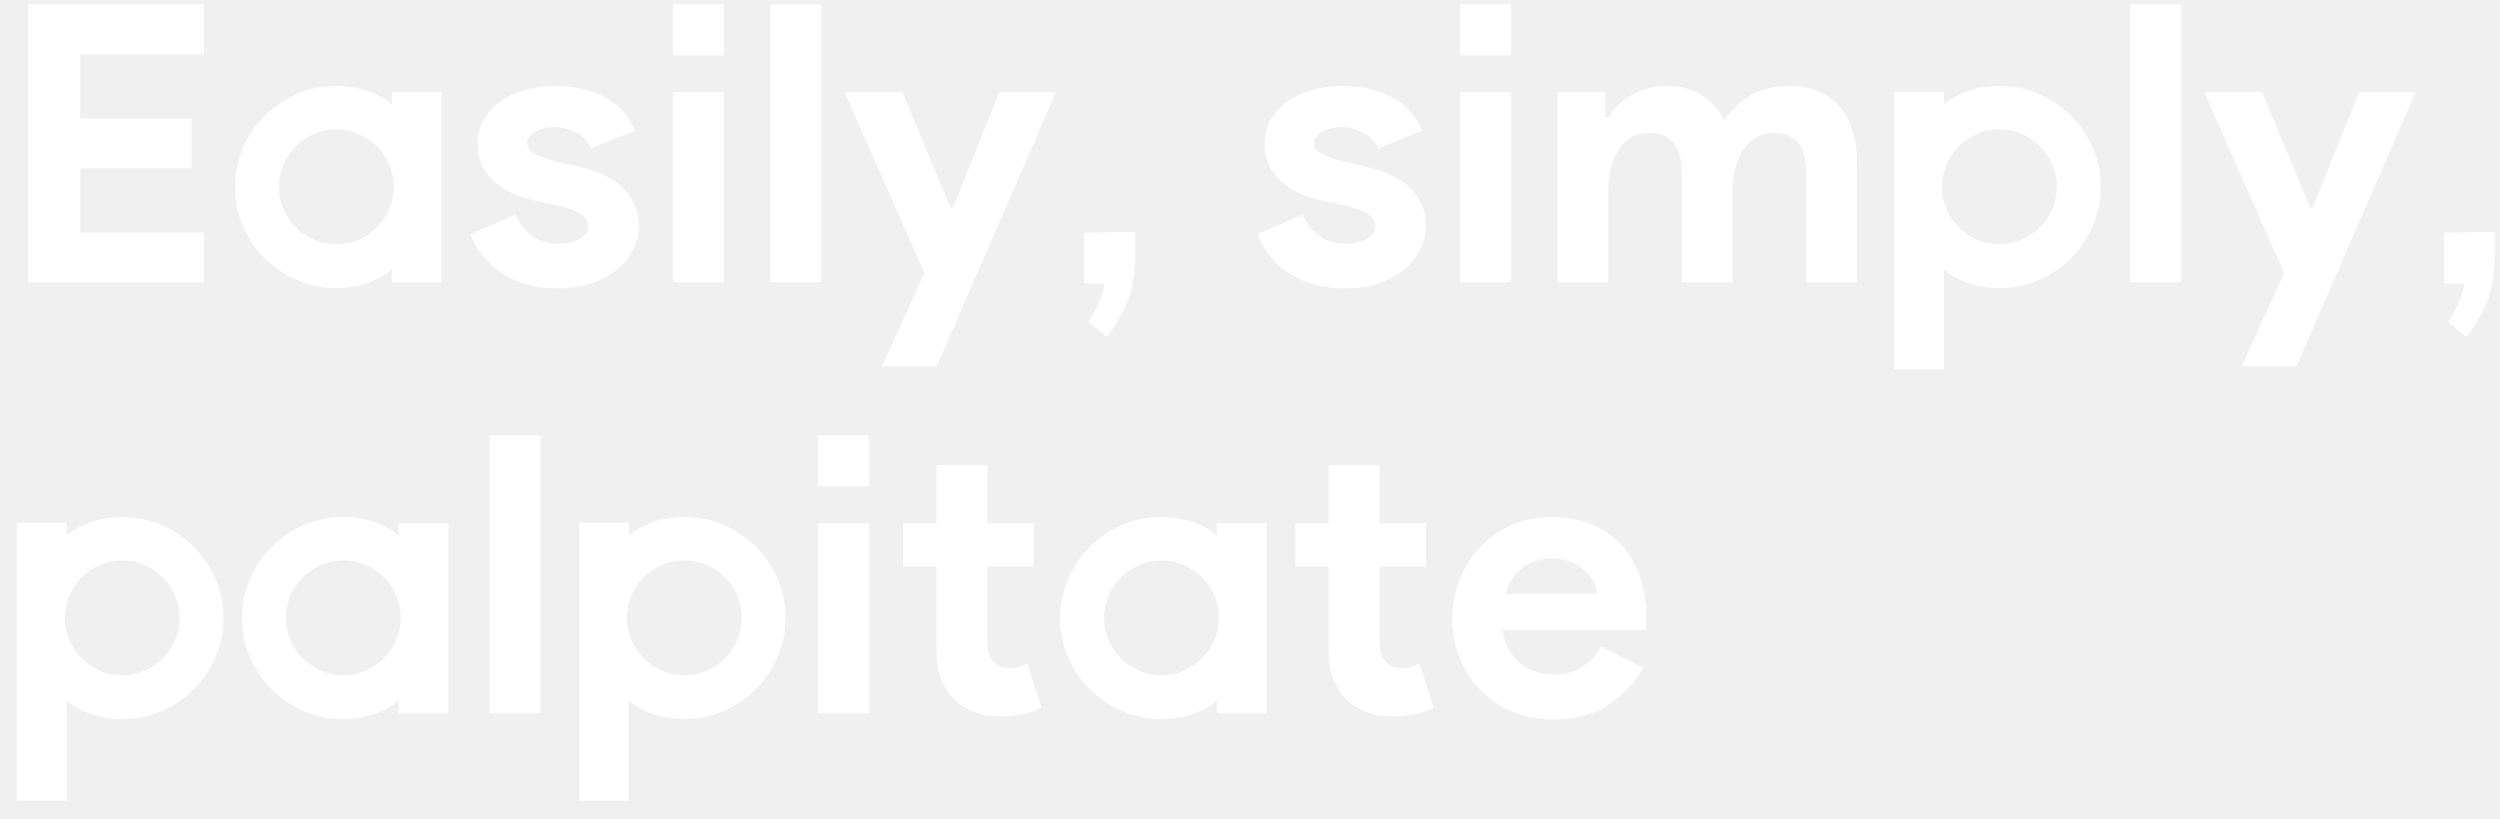
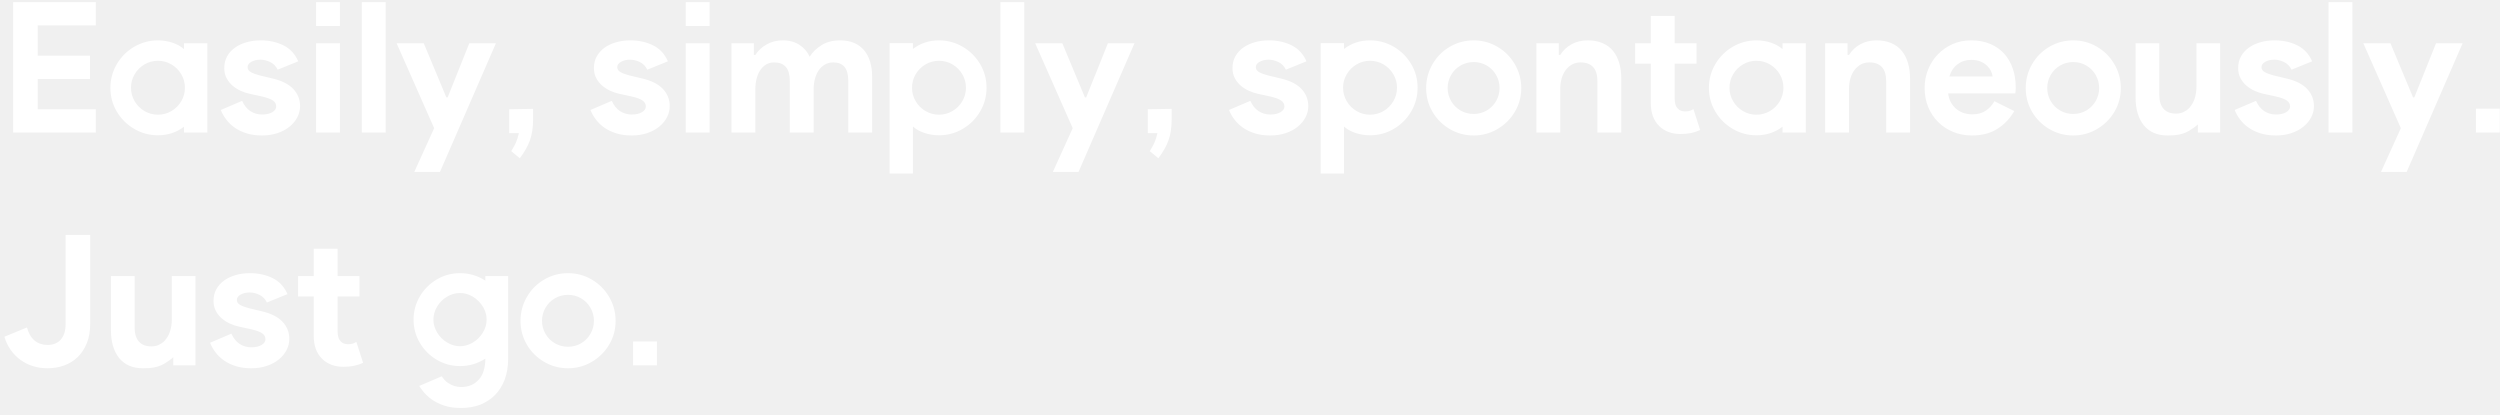
- <svg xmlns="http://www.w3.org/2000/svg" width="116px" height="38px" viewBox="0 0 116 38" version="1.1">
+ <svg xmlns="http://www.w3.org/2000/svg" width="247px" height="41px" viewBox="0 0 247 41" version="1.1">
  <g id="Page-1" stroke="none" stroke-width="1" fill="none" fill-rule="evenodd">
-     <g id="SquareLab_Draft-Copy-5" transform="translate(-1159, -1830)" fill="#FFFFFF" fill-rule="nonzero">
+     <g id="SquareLab_Draft-Copy-6" transform="translate(-1159, -1830)" fill="#FFFFFF" fill-rule="nonzero">
      <g id="Story_02" transform="translate(0, 1080)">
        <g id="Copy" transform="translate(560, 484.2403)">
-           <path d="M608.468,278.856 L608.468,276.552 L602.726,276.552 L602.726,273.564 L607.892,273.564 L607.892,271.26 L602.726,271.26 L602.726,268.272 L608.468,268.272 L608.468,265.968 L600.296,265.968 L600.296,278.856 L608.468,278.856 Z M614.606,279.126 C615.578,279.126 616.436,278.844 617.18,278.28 L617.18,278.28 L617.18,278.856 L619.484,278.856 L619.484,270.036 L617.18,270.036 L617.18,270.612 C616.868,270.336 616.484,270.123 616.028,269.973 C615.572,269.823 615.098,269.748 614.606,269.748 C613.766,269.748 612.986,269.958 612.266,270.378 C611.546,270.798 610.973,271.368 610.547,272.088 C610.121,272.808 609.908,273.594 609.908,274.446 C609.908,275.298 610.121,276.081 610.547,276.795 C610.973,277.509 611.546,278.076 612.266,278.496 C612.986,278.916 613.766,279.126 614.606,279.126 Z M614.606,277.092 C614.126,277.092 613.682,276.972 613.274,276.732 C612.866,276.492 612.542,276.168 612.302,275.76 C612.062,275.352 611.942,274.908 611.942,274.428 C611.942,273.948 612.062,273.504 612.302,273.096 C612.542,272.688 612.866,272.364 613.274,272.124 C613.682,271.884 614.126,271.764 614.606,271.764 C615.086,271.764 615.53,271.884 615.938,272.124 C616.346,272.364 616.67,272.688 616.91,273.096 C617.15,273.504 617.27,273.948 617.27,274.428 C617.27,274.908 617.15,275.352 616.91,275.76 C616.67,276.168 616.346,276.492 615.938,276.732 C615.53,276.972 615.086,277.092 614.606,277.092 Z M624.884,279.144 C625.448,279.144 625.961,279.066 626.423,278.91 C626.885,278.754 627.281,278.541 627.611,278.271 C627.941,278.001 628.196,277.692 628.376,277.344 C628.556,276.996 628.646,276.63 628.646,276.246 C628.646,275.598 628.427,275.037 627.989,274.563 C627.551,274.089 626.882,273.744 625.982,273.528 L625.982,273.528 L624.632,273.204 C624.272,273.108 623.987,273 623.777,272.88 C623.567,272.76 623.462,272.598 623.462,272.394 C623.462,272.178 623.588,272.001 623.84,271.863 C624.092,271.725 624.386,271.656 624.722,271.656 C625.046,271.656 625.37,271.734 625.694,271.89 C626.018,272.046 626.264,272.298 626.432,272.646 L626.432,272.646 L628.466,271.818 C628.154,271.098 627.668,270.573 627.008,270.243 C626.348,269.913 625.598,269.748 624.758,269.748 C624.254,269.748 623.783,269.811 623.345,269.937 C622.907,270.063 622.526,270.243 622.202,270.477 C621.878,270.711 621.623,270.996 621.437,271.332 C621.251,271.668 621.158,272.052 621.158,272.484 C621.158,272.868 621.236,273.204 621.392,273.492 C621.548,273.78 621.746,274.026 621.986,274.23 C622.226,274.434 622.493,274.602 622.787,274.734 C623.081,274.866 623.366,274.962 623.642,275.022 L623.642,275.022 L624.884,275.292 C625.4,275.412 625.763,275.547 625.973,275.697 C626.183,275.847 626.288,276.042 626.288,276.282 C626.288,276.498 626.162,276.684 625.91,276.84 C625.658,276.996 625.316,277.074 624.884,277.074 C624.464,277.074 624.083,276.963 623.741,276.741 C623.399,276.519 623.126,276.18 622.922,275.724 L622.922,275.724 L620.816,276.624 C620.936,276.936 621.11,277.245 621.338,277.551 C621.566,277.857 621.845,278.127 622.175,278.361 C622.505,278.595 622.895,278.784 623.345,278.928 C623.795,279.072 624.308,279.144 624.884,279.144 Z M632.588,268.326 L632.588,265.968 L630.23,265.968 L630.23,268.326 L632.588,268.326 Z M632.588,278.856 L632.588,270.036 L630.23,270.036 L630.23,278.856 L632.588,278.856 Z M637.106,278.856 L637.106,265.968 L634.748,265.968 L634.748,278.856 L637.106,278.856 Z M642.47,282.744 L647.996,270.036 L645.368,270.036 L643.226,275.382 L643.1,275.382 L640.868,270.036 L638.186,270.036 L641.894,278.424 L639.932,282.744 L642.47,282.744 Z M650.354,281.394 C650.822,280.782 651.158,280.188 651.362,279.612 C651.566,279.036 651.668,278.358 651.668,277.578 L651.668,276.516 L649.31,276.552 L649.31,278.91 L650.264,278.91 C650.18,279.294 650.084,279.603 649.976,279.837 C649.868,280.071 649.769,280.26 649.679,280.404 C649.589,280.548 649.532,280.644 649.508,280.692 L650.354,281.394 Z M661.406,279.144 C661.97,279.144 662.483,279.066 662.945,278.91 C663.407,278.754 663.803,278.541 664.133,278.271 C664.463,278.001 664.718,277.692 664.898,277.344 C665.078,276.996 665.168,276.63 665.168,276.246 C665.168,275.598 664.949,275.037 664.511,274.563 C664.073,274.089 663.404,273.744 662.504,273.528 L662.504,273.528 L661.154,273.204 C660.794,273.108 660.509,273 660.299,272.88 C660.089,272.76 659.984,272.598 659.984,272.394 C659.984,272.178 660.11,272.001 660.362,271.863 C660.614,271.725 660.908,271.656 661.244,271.656 C661.568,271.656 661.892,271.734 662.216,271.89 C662.54,272.046 662.786,272.298 662.954,272.646 L662.954,272.646 L664.988,271.818 C664.676,271.098 664.19,270.573 663.53,270.243 C662.87,269.913 662.12,269.748 661.28,269.748 C660.776,269.748 660.305,269.811 659.867,269.937 C659.429,270.063 659.048,270.243 658.724,270.477 C658.4,270.711 658.145,270.996 657.959,271.332 C657.773,271.668 657.68,272.052 657.68,272.484 C657.68,272.868 657.758,273.204 657.914,273.492 C658.07,273.78 658.268,274.026 658.508,274.23 C658.748,274.434 659.015,274.602 659.309,274.734 C659.603,274.866 659.888,274.962 660.164,275.022 L660.164,275.022 L661.406,275.292 C661.922,275.412 662.285,275.547 662.495,275.697 C662.705,275.847 662.81,276.042 662.81,276.282 C662.81,276.498 662.684,276.684 662.432,276.84 C662.18,276.996 661.838,277.074 661.406,277.074 C660.986,277.074 660.605,276.963 660.263,276.741 C659.921,276.519 659.648,276.18 659.444,275.724 L659.444,275.724 L657.338,276.624 C657.458,276.936 657.632,277.245 657.86,277.551 C658.088,277.857 658.367,278.127 658.697,278.361 C659.027,278.595 659.417,278.784 659.867,278.928 C660.317,279.072 660.83,279.144 661.406,279.144 Z M669.11,268.326 L669.11,265.968 L666.752,265.968 L666.752,268.326 L669.11,268.326 Z M669.11,278.856 L669.11,270.036 L666.752,270.036 L666.752,278.856 L669.11,278.856 Z M673.628,278.856 L673.628,274.572 C673.628,274.2 673.67,273.852 673.754,273.528 C673.838,273.204 673.958,272.925 674.114,272.691 C674.27,272.457 674.462,272.271 674.69,272.133 C674.918,271.995 675.182,271.926 675.482,271.926 C676.514,271.926 677.03,272.526 677.03,273.726 L677.03,273.726 L677.03,278.856 L679.388,278.856 L679.388,274.572 C679.388,274.2 679.433,273.852 679.523,273.528 C679.613,273.204 679.739,272.925 679.901,272.691 C680.063,272.457 680.264,272.271 680.504,272.133 C680.744,271.995 681.02,271.926 681.332,271.926 C682.316,271.926 682.808,272.526 682.808,273.726 L682.808,273.726 L682.808,278.856 L685.166,278.856 L685.166,273.294 C685.166,272.778 685.1,272.301 684.968,271.863 C684.836,271.425 684.641,271.05 684.383,270.738 C684.125,270.426 683.798,270.183 683.402,270.009 C683.006,269.835 682.538,269.748 681.998,269.748 C681.278,269.748 680.666,269.907 680.162,270.225 C679.658,270.543 679.268,270.924 678.992,271.368 C678.8,270.912 678.476,270.528 678.02,270.216 C677.564,269.904 677,269.748 676.328,269.748 C675.752,269.748 675.227,269.88 674.753,270.144 C674.279,270.408 673.904,270.756 673.628,271.188 L673.628,271.188 L673.484,271.188 L673.484,270.036 L671.27,270.036 L671.27,278.856 L673.628,278.856 Z M689.198,282.906 L689.198,278.262 C689.51,278.538 689.894,278.751 690.35,278.901 C690.806,279.051 691.28,279.126 691.772,279.126 C692.612,279.126 693.392,278.916 694.112,278.496 C694.832,278.076 695.405,277.506 695.831,276.786 C696.257,276.066 696.47,275.28 696.47,274.428 C696.47,273.576 696.257,272.793 695.831,272.079 C695.405,271.365 694.832,270.798 694.112,270.378 C693.392,269.958 692.612,269.748 691.772,269.748 C690.8,269.748 689.942,270.03 689.198,270.594 L689.198,270.594 L689.198,270.018 L686.894,270.018 L686.894,282.906 L689.198,282.906 Z M691.772,277.092 C691.292,277.092 690.848,276.972 690.44,276.732 C690.032,276.492 689.708,276.168 689.468,275.76 C689.228,275.352 689.108,274.908 689.108,274.428 C689.108,273.948 689.228,273.504 689.468,273.096 C689.708,272.688 690.032,272.364 690.44,272.124 C690.848,271.884 691.292,271.764 691.772,271.764 C692.252,271.764 692.696,271.884 693.104,272.124 C693.512,272.364 693.836,272.688 694.076,273.096 C694.316,273.504 694.436,273.948 694.436,274.428 C694.436,274.908 694.316,275.352 694.076,275.76 C693.836,276.168 693.512,276.492 693.104,276.732 C692.696,276.972 692.252,277.092 691.772,277.092 Z M700.196,278.856 L700.196,265.968 L697.838,265.968 L697.838,278.856 L700.196,278.856 Z M705.56,282.744 L711.086,270.036 L708.458,270.036 L706.316,275.382 L706.19,275.382 L703.958,270.036 L701.276,270.036 L704.984,278.424 L703.022,282.744 L705.56,282.744 Z M713.444,281.394 C713.912,280.782 714.248,280.188 714.452,279.612 C714.656,279.036 714.758,278.358 714.758,277.578 L714.758,276.516 L712.4,276.552 L712.4,278.91 L713.354,278.91 C713.27,279.294 713.174,279.603 713.066,279.837 C712.958,280.071 712.859,280.26 712.769,280.404 C712.679,280.548 712.622,280.644 712.598,280.692 L713.444,281.394 Z M602.096,302.906 L602.096,298.262 C602.408,298.538 602.792,298.751 603.248,298.901 C603.704,299.051 604.178,299.126 604.67,299.126 C605.51,299.126 606.29,298.916 607.01,298.496 C607.73,298.076 608.303,297.506 608.729,296.786 C609.155,296.066 609.368,295.28 609.368,294.428 C609.368,293.576 609.155,292.793 608.729,292.079 C608.303,291.365 607.73,290.798 607.01,290.378 C606.29,289.958 605.51,289.748 604.67,289.748 C603.698,289.748 602.84,290.03 602.096,290.594 L602.096,290.594 L602.096,290.018 L599.792,290.018 L599.792,302.906 L602.096,302.906 Z M604.67,297.092 C604.19,297.092 603.746,296.972 603.338,296.732 C602.93,296.492 602.606,296.168 602.366,295.76 C602.126,295.352 602.006,294.908 602.006,294.428 C602.006,293.948 602.126,293.504 602.366,293.096 C602.606,292.688 602.93,292.364 603.338,292.124 C603.746,291.884 604.19,291.764 604.67,291.764 C605.15,291.764 605.594,291.884 606.002,292.124 C606.41,292.364 606.734,292.688 606.974,293.096 C607.214,293.504 607.334,293.948 607.334,294.428 C607.334,294.908 607.214,295.352 606.974,295.76 C606.734,296.168 606.41,296.492 606.002,296.732 C605.594,296.972 605.15,297.092 604.67,297.092 Z M614.93,299.126 C615.902,299.126 616.76,298.844 617.504,298.28 L617.504,298.28 L617.504,298.856 L619.808,298.856 L619.808,290.036 L617.504,290.036 L617.504,290.612 C617.192,290.336 616.808,290.123 616.352,289.973 C615.896,289.823 615.422,289.748 614.93,289.748 C614.09,289.748 613.31,289.958 612.59,290.378 C611.87,290.798 611.297,291.368 610.871,292.088 C610.445,292.808 610.232,293.594 610.232,294.446 C610.232,295.298 610.445,296.081 610.871,296.795 C611.297,297.509 611.87,298.076 612.59,298.496 C613.31,298.916 614.09,299.126 614.93,299.126 Z M614.93,297.092 C614.45,297.092 614.006,296.972 613.598,296.732 C613.19,296.492 612.866,296.168 612.626,295.76 C612.386,295.352 612.266,294.908 612.266,294.428 C612.266,293.948 612.386,293.504 612.626,293.096 C612.866,292.688 613.19,292.364 613.598,292.124 C614.006,291.884 614.45,291.764 614.93,291.764 C615.41,291.764 615.854,291.884 616.262,292.124 C616.67,292.364 616.994,292.688 617.234,293.096 C617.474,293.504 617.594,293.948 617.594,294.428 C617.594,294.908 617.474,295.352 617.234,295.76 C616.994,296.168 616.67,296.492 616.262,296.732 C615.854,296.972 615.41,297.092 614.93,297.092 Z M624.074,298.856 L624.074,285.968 L621.716,285.968 L621.716,298.856 L624.074,298.856 Z M628.178,302.906 L628.178,298.262 C628.49,298.538 628.874,298.751 629.33,298.901 C629.786,299.051 630.26,299.126 630.752,299.126 C631.592,299.126 632.372,298.916 633.092,298.496 C633.812,298.076 634.385,297.506 634.811,296.786 C635.237,296.066 635.45,295.28 635.45,294.428 C635.45,293.576 635.237,292.793 634.811,292.079 C634.385,291.365 633.812,290.798 633.092,290.378 C632.372,289.958 631.592,289.748 630.752,289.748 C629.78,289.748 628.922,290.03 628.178,290.594 L628.178,290.594 L628.178,290.018 L625.874,290.018 L625.874,302.906 L628.178,302.906 Z M630.752,297.092 C630.272,297.092 629.828,296.972 629.42,296.732 C629.012,296.492 628.688,296.168 628.448,295.76 C628.208,295.352 628.088,294.908 628.088,294.428 C628.088,293.948 628.208,293.504 628.448,293.096 C628.688,292.688 629.012,292.364 629.42,292.124 C629.828,291.884 630.272,291.764 630.752,291.764 C631.232,291.764 631.676,291.884 632.084,292.124 C632.492,292.364 632.816,292.688 633.056,293.096 C633.296,293.504 633.416,293.948 633.416,294.428 C633.416,294.908 633.296,295.352 633.056,295.76 C632.816,296.168 632.492,296.492 632.084,296.732 C631.676,296.972 631.232,297.092 630.752,297.092 Z M639.32,288.326 L639.32,285.968 L636.962,285.968 L636.962,288.326 L639.32,288.326 Z M639.32,298.856 L639.32,290.036 L636.962,290.036 L636.962,298.856 L639.32,298.856 Z M645.386,299 C645.77,299 646.121,298.967 646.439,298.901 C646.757,298.835 647.054,298.736 647.33,298.604 L647.33,298.604 L646.664,296.534 C646.556,296.606 646.442,296.663 646.322,296.705 C646.202,296.747 646.04,296.768 645.836,296.768 C645.524,296.768 645.284,296.672 645.116,296.48 C644.996,296.36 644.915,296.213 644.873,296.039 C644.831,295.865 644.81,295.676 644.81,295.472 L644.81,295.472 L644.81,292.052 L646.97,292.052 L646.97,290.036 L644.81,290.036 L644.81,287.336 L642.452,287.336 L642.452,290.036 L640.904,290.036 L640.904,292.052 L642.452,292.052 L642.452,295.922 C642.452,296.918 642.734,297.686 643.298,298.226 C643.538,298.466 643.835,298.655 644.189,298.793 C644.543,298.931 644.942,299 645.386,299 Z M652.892,299.126 C653.864,299.126 654.722,298.844 655.466,298.28 L655.466,298.28 L655.466,298.856 L657.77,298.856 L657.77,290.036 L655.466,290.036 L655.466,290.612 C655.154,290.336 654.77,290.123 654.314,289.973 C653.858,289.823 653.384,289.748 652.892,289.748 C652.052,289.748 651.272,289.958 650.552,290.378 C649.832,290.798 649.259,291.368 648.833,292.088 C648.407,292.808 648.194,293.594 648.194,294.446 C648.194,295.298 648.407,296.081 648.833,296.795 C649.259,297.509 649.832,298.076 650.552,298.496 C651.272,298.916 652.052,299.126 652.892,299.126 Z M652.892,297.092 C652.412,297.092 651.968,296.972 651.56,296.732 C651.152,296.492 650.828,296.168 650.588,295.76 C650.348,295.352 650.228,294.908 650.228,294.428 C650.228,293.948 650.348,293.504 650.588,293.096 C650.828,292.688 651.152,292.364 651.56,292.124 C651.968,291.884 652.412,291.764 652.892,291.764 C653.372,291.764 653.816,291.884 654.224,292.124 C654.632,292.364 654.956,292.688 655.196,293.096 C655.436,293.504 655.556,293.948 655.556,294.428 C655.556,294.908 655.436,295.352 655.196,295.76 C654.956,296.168 654.632,296.492 654.224,296.732 C653.816,296.972 653.372,297.092 652.892,297.092 Z M663.584,299 C663.968,299 664.319,298.967 664.637,298.901 C664.955,298.835 665.252,298.736 665.528,298.604 L665.528,298.604 L664.862,296.534 C664.754,296.606 664.64,296.663 664.52,296.705 C664.4,296.747 664.238,296.768 664.034,296.768 C663.722,296.768 663.482,296.672 663.314,296.48 C663.194,296.36 663.113,296.213 663.071,296.039 C663.029,295.865 663.008,295.676 663.008,295.472 L663.008,295.472 L663.008,292.052 L665.168,292.052 L665.168,290.036 L663.008,290.036 L663.008,287.336 L660.65,287.336 L660.65,290.036 L659.102,290.036 L659.102,292.052 L660.65,292.052 L660.65,295.922 C660.65,296.918 660.932,297.686 661.496,298.226 C661.736,298.466 662.033,298.655 662.387,298.793 C662.741,298.931 663.14,299 663.584,299 Z M671.072,299.144 C672.068,299.144 672.911,298.922 673.601,298.478 C674.291,298.034 674.84,297.452 675.248,296.732 L675.248,296.732 L673.286,295.76 C673.082,296.132 672.803,296.441 672.449,296.687 C672.095,296.933 671.648,297.056 671.108,297.056 C670.832,297.056 670.562,297.017 670.298,296.939 C670.034,296.861 669.791,296.735 669.569,296.561 C669.347,296.387 669.161,296.171 669.011,295.913 C668.861,295.655 668.762,295.346 668.714,294.986 L668.714,294.986 L675.356,294.986 C675.356,294.914 675.362,294.848 675.374,294.788 C675.374,294.728 675.38,294.662 675.392,294.59 L675.392,294.59 L675.392,294.374 C675.392,293.714 675.296,293.102 675.104,292.538 C674.912,291.974 674.63,291.485 674.258,291.071 C673.886,290.657 673.424,290.333 672.872,290.099 C672.32,289.865 671.69,289.748 670.982,289.748 C670.31,289.748 669.695,289.874 669.137,290.126 C668.579,290.378 668.096,290.717 667.688,291.143 C667.28,291.569 666.962,292.067 666.734,292.637 C666.506,293.207 666.392,293.81 666.392,294.446 C666.392,295.13 666.509,295.757 666.743,296.327 C666.977,296.897 667.304,297.392 667.724,297.812 C668.144,298.232 668.639,298.559 669.209,298.793 C669.779,299.027 670.4,299.144 671.072,299.144 Z M673.106,293.312 L668.84,293.312 C668.996,292.796 669.266,292.394 669.65,292.106 C670.034,291.818 670.478,291.674 670.982,291.674 C671.342,291.674 671.651,291.728 671.909,291.836 C672.167,291.944 672.383,292.082 672.557,292.25 C672.731,292.418 672.863,292.598 672.953,292.79 C673.043,292.982 673.094,293.156 673.106,293.312 L673.106,293.312 Z" id="Easily,simply,palpitate" />
+           <path d="M608.468,278.856 L608.468,276.552 L602.726,276.552 L602.726,273.564 L607.892,273.564 L607.892,271.26 L602.726,271.26 L602.726,268.272 L608.468,268.272 L608.468,265.968 L600.296,265.968 L600.296,278.856 L608.468,278.856 Z M614.606,279.126 C615.578,279.126 616.436,278.844 617.18,278.28 L617.18,278.28 L617.18,278.856 L619.484,278.856 L619.484,270.036 L617.18,270.036 L617.18,270.612 C616.868,270.336 616.484,270.123 616.028,269.973 C615.572,269.823 615.098,269.748 614.606,269.748 C613.766,269.748 612.986,269.958 612.266,270.378 C611.546,270.798 610.973,271.368 610.547,272.088 C610.121,272.808 609.908,273.594 609.908,274.446 C609.908,275.298 610.121,276.081 610.547,276.795 C610.973,277.509 611.546,278.076 612.266,278.496 C612.986,278.916 613.766,279.126 614.606,279.126 Z M614.606,277.092 C614.126,277.092 613.682,276.972 613.274,276.732 C612.866,276.492 612.542,276.168 612.302,275.76 C612.062,275.352 611.942,274.908 611.942,274.428 C611.942,273.948 612.062,273.504 612.302,273.096 C612.542,272.688 612.866,272.364 613.274,272.124 C613.682,271.884 614.126,271.764 614.606,271.764 C615.086,271.764 615.53,271.884 615.938,272.124 C616.346,272.364 616.67,272.688 616.91,273.096 C617.15,273.504 617.27,273.948 617.27,274.428 C617.27,274.908 617.15,275.352 616.91,275.76 C616.67,276.168 616.346,276.492 615.938,276.732 C615.53,276.972 615.086,277.092 614.606,277.092 Z M624.884,279.144 C625.448,279.144 625.961,279.066 626.423,278.91 C626.885,278.754 627.281,278.541 627.611,278.271 C627.941,278.001 628.196,277.692 628.376,277.344 C628.556,276.996 628.646,276.63 628.646,276.246 C628.646,275.598 628.427,275.037 627.989,274.563 C627.551,274.089 626.882,273.744 625.982,273.528 L625.982,273.528 L624.632,273.204 C624.272,273.108 623.987,273 623.777,272.88 C623.567,272.76 623.462,272.598 623.462,272.394 C623.462,272.178 623.588,272.001 623.84,271.863 C624.092,271.725 624.386,271.656 624.722,271.656 C625.046,271.656 625.37,271.734 625.694,271.89 C626.018,272.046 626.264,272.298 626.432,272.646 L626.432,272.646 L628.466,271.818 C628.154,271.098 627.668,270.573 627.008,270.243 C626.348,269.913 625.598,269.748 624.758,269.748 C624.254,269.748 623.783,269.811 623.345,269.937 C622.907,270.063 622.526,270.243 622.202,270.477 C621.878,270.711 621.623,270.996 621.437,271.332 C621.251,271.668 621.158,272.052 621.158,272.484 C621.158,272.868 621.236,273.204 621.392,273.492 C621.548,273.78 621.746,274.026 621.986,274.23 C622.226,274.434 622.493,274.602 622.787,274.734 C623.081,274.866 623.366,274.962 623.642,275.022 L623.642,275.022 L624.884,275.292 C625.4,275.412 625.763,275.547 625.973,275.697 C626.183,275.847 626.288,276.042 626.288,276.282 C626.288,276.498 626.162,276.684 625.91,276.84 C625.658,276.996 625.316,277.074 624.884,277.074 C624.464,277.074 624.083,276.963 623.741,276.741 C623.399,276.519 623.126,276.18 622.922,275.724 L622.922,275.724 L620.816,276.624 C620.936,276.936 621.11,277.245 621.338,277.551 C621.566,277.857 621.845,278.127 622.175,278.361 C622.505,278.595 622.895,278.784 623.345,278.928 C623.795,279.072 624.308,279.144 624.884,279.144 Z M632.588,268.326 L632.588,265.968 L630.23,265.968 L630.23,268.326 L632.588,268.326 Z M632.588,278.856 L632.588,270.036 L630.23,270.036 L630.23,278.856 L632.588,278.856 Z M637.106,278.856 L637.106,265.968 L634.748,265.968 L634.748,278.856 L637.106,278.856 Z M642.47,282.744 L647.996,270.036 L645.368,270.036 L643.226,275.382 L643.1,275.382 L640.868,270.036 L638.186,270.036 L641.894,278.424 L639.932,282.744 L642.47,282.744 Z M650.354,281.394 C650.822,280.782 651.158,280.188 651.362,279.612 C651.566,279.036 651.668,278.358 651.668,277.578 L651.668,276.516 L649.31,276.552 L649.31,278.91 L650.264,278.91 C650.18,279.294 650.084,279.603 649.976,279.837 C649.868,280.071 649.769,280.26 649.679,280.404 C649.589,280.548 649.532,280.644 649.508,280.692 L650.354,281.394 Z M661.406,279.144 C661.97,279.144 662.483,279.066 662.945,278.91 C663.407,278.754 663.803,278.541 664.133,278.271 C664.463,278.001 664.718,277.692 664.898,277.344 C665.078,276.996 665.168,276.63 665.168,276.246 C665.168,275.598 664.949,275.037 664.511,274.563 C664.073,274.089 663.404,273.744 662.504,273.528 L662.504,273.528 L661.154,273.204 C660.794,273.108 660.509,273 660.299,272.88 C660.089,272.76 659.984,272.598 659.984,272.394 C659.984,272.178 660.11,272.001 660.362,271.863 C660.614,271.725 660.908,271.656 661.244,271.656 C661.568,271.656 661.892,271.734 662.216,271.89 C662.54,272.046 662.786,272.298 662.954,272.646 L662.954,272.646 L664.988,271.818 C664.676,271.098 664.19,270.573 663.53,270.243 C662.87,269.913 662.12,269.748 661.28,269.748 C660.776,269.748 660.305,269.811 659.867,269.937 C659.429,270.063 659.048,270.243 658.724,270.477 C658.4,270.711 658.145,270.996 657.959,271.332 C657.773,271.668 657.68,272.052 657.68,272.484 C657.68,272.868 657.758,273.204 657.914,273.492 C658.07,273.78 658.268,274.026 658.508,274.23 C658.748,274.434 659.015,274.602 659.309,274.734 C659.603,274.866 659.888,274.962 660.164,275.022 L660.164,275.022 L661.406,275.292 C661.922,275.412 662.285,275.547 662.495,275.697 C662.705,275.847 662.81,276.042 662.81,276.282 C662.81,276.498 662.684,276.684 662.432,276.84 C662.18,276.996 661.838,277.074 661.406,277.074 C660.986,277.074 660.605,276.963 660.263,276.741 C659.921,276.519 659.648,276.18 659.444,275.724 L659.444,275.724 L657.338,276.624 C657.458,276.936 657.632,277.245 657.86,277.551 C658.088,277.857 658.367,278.127 658.697,278.361 C659.027,278.595 659.417,278.784 659.867,278.928 C660.317,279.072 660.83,279.144 661.406,279.144 Z M669.11,268.326 L669.11,265.968 L666.752,265.968 L666.752,268.326 L669.11,268.326 Z M669.11,278.856 L669.11,270.036 L666.752,270.036 L666.752,278.856 L669.11,278.856 Z M673.628,278.856 L673.628,274.572 C673.628,274.2 673.67,273.852 673.754,273.528 C673.838,273.204 673.958,272.925 674.114,272.691 C674.27,272.457 674.462,272.271 674.69,272.133 C674.918,271.995 675.182,271.926 675.482,271.926 C676.514,271.926 677.03,272.526 677.03,273.726 L677.03,273.726 L677.03,278.856 L679.388,278.856 L679.388,274.572 C679.388,274.2 679.433,273.852 679.523,273.528 C679.613,273.204 679.739,272.925 679.901,272.691 C680.063,272.457 680.264,272.271 680.504,272.133 C680.744,271.995 681.02,271.926 681.332,271.926 C682.316,271.926 682.808,272.526 682.808,273.726 L682.808,273.726 L682.808,278.856 L685.166,278.856 L685.166,273.294 C685.166,272.778 685.1,272.301 684.968,271.863 C684.836,271.425 684.641,271.05 684.383,270.738 C684.125,270.426 683.798,270.183 683.402,270.009 C683.006,269.835 682.538,269.748 681.998,269.748 C681.278,269.748 680.666,269.907 680.162,270.225 C679.658,270.543 679.268,270.924 678.992,271.368 C678.8,270.912 678.476,270.528 678.02,270.216 C677.564,269.904 677,269.748 676.328,269.748 C675.752,269.748 675.227,269.88 674.753,270.144 C674.279,270.408 673.904,270.756 673.628,271.188 L673.628,271.188 L673.484,271.188 L673.484,270.036 L671.27,270.036 L671.27,278.856 L673.628,278.856 Z M689.198,282.906 L689.198,278.262 C689.51,278.538 689.894,278.751 690.35,278.901 C690.806,279.051 691.28,279.126 691.772,279.126 C692.612,279.126 693.392,278.916 694.112,278.496 C694.832,278.076 695.405,277.506 695.831,276.786 C696.257,276.066 696.47,275.28 696.47,274.428 C696.47,273.576 696.257,272.793 695.831,272.079 C695.405,271.365 694.832,270.798 694.112,270.378 C693.392,269.958 692.612,269.748 691.772,269.748 C690.8,269.748 689.942,270.03 689.198,270.594 L689.198,270.594 L689.198,270.018 L686.894,270.018 L686.894,282.906 L689.198,282.906 Z M691.772,277.092 C691.292,277.092 690.848,276.972 690.44,276.732 C690.032,276.492 689.708,276.168 689.468,275.76 C689.228,275.352 689.108,274.908 689.108,274.428 C689.108,273.948 689.228,273.504 689.468,273.096 C689.708,272.688 690.032,272.364 690.44,272.124 C690.848,271.884 691.292,271.764 691.772,271.764 C692.252,271.764 692.696,271.884 693.104,272.124 C693.512,272.364 693.836,272.688 694.076,273.096 C694.316,273.504 694.436,273.948 694.436,274.428 C694.436,274.908 694.316,275.352 694.076,275.76 C693.836,276.168 693.512,276.492 693.104,276.732 C692.696,276.972 692.252,277.092 691.772,277.092 Z M700.196,278.856 L700.196,265.968 L697.838,265.968 L697.838,278.856 L700.196,278.856 Z M705.56,282.744 L711.086,270.036 L708.458,270.036 L706.316,275.382 L706.19,275.382 L703.958,270.036 L701.276,270.036 L704.984,278.424 L703.022,282.744 L705.56,282.744 Z M713.444,281.394 C713.912,280.782 714.248,280.188 714.452,279.612 C714.656,279.036 714.758,278.358 714.758,277.578 L714.758,276.516 L712.4,276.552 L712.4,278.91 L713.354,278.91 C713.27,279.294 713.174,279.603 713.066,279.837 C712.958,280.071 712.859,280.26 712.769,280.404 C712.679,280.548 712.622,280.644 712.598,280.692 L713.444,281.394 Z M724.496,279.144 C725.06,279.144 725.573,279.066 726.035,278.91 C726.497,278.754 726.893,278.541 727.223,278.271 C727.553,278.001 727.808,277.692 727.988,277.344 C728.168,276.996 728.258,276.63 728.258,276.246 C728.258,275.598 728.039,275.037 727.601,274.563 C727.163,274.089 726.494,273.744 725.594,273.528 L725.594,273.528 L724.244,273.204 C723.884,273.108 723.599,273 723.389,272.88 C723.179,272.76 723.074,272.598 723.074,272.394 C723.074,272.178 723.2,272.001 723.452,271.863 C723.704,271.725 723.998,271.656 724.334,271.656 C724.658,271.656 724.982,271.734 725.306,271.89 C725.63,272.046 725.876,272.298 726.044,272.646 L726.044,272.646 L728.078,271.818 C727.766,271.098 727.28,270.573 726.62,270.243 C725.96,269.913 725.21,269.748 724.37,269.748 C723.866,269.748 723.395,269.811 722.957,269.937 C722.519,270.063 722.138,270.243 721.814,270.477 C721.49,270.711 721.235,270.996 721.049,271.332 C720.863,271.668 720.77,272.052 720.77,272.484 C720.77,272.868 720.848,273.204 721.004,273.492 C721.16,273.78 721.358,274.026 721.598,274.23 C721.838,274.434 722.105,274.602 722.399,274.734 C722.693,274.866 722.978,274.962 723.254,275.022 L723.254,275.022 L724.496,275.292 C725.012,275.412 725.375,275.547 725.585,275.697 C725.795,275.847 725.9,276.042 725.9,276.282 C725.9,276.498 725.774,276.684 725.522,276.84 C725.27,276.996 724.928,277.074 724.496,277.074 C724.076,277.074 723.695,276.963 723.353,276.741 C723.011,276.519 722.738,276.18 722.534,275.724 L722.534,275.724 L720.428,276.624 C720.548,276.936 720.722,277.245 720.95,277.551 C721.178,277.857 721.457,278.127 721.787,278.361 C722.117,278.595 722.507,278.784 722.957,278.928 C723.407,279.072 723.92,279.144 724.496,279.144 Z M731.786,282.906 L731.786,278.262 C732.098,278.538 732.482,278.751 732.938,278.901 C733.394,279.051 733.868,279.126 734.36,279.126 C735.2,279.126 735.98,278.916 736.7,278.496 C737.42,278.076 737.993,277.506 738.419,276.786 C738.845,276.066 739.058,275.28 739.058,274.428 C739.058,273.576 738.845,272.793 738.419,272.079 C737.993,271.365 737.42,270.798 736.7,270.378 C735.98,269.958 735.2,269.748 734.36,269.748 C733.388,269.748 732.53,270.03 731.786,270.594 L731.786,270.594 L731.786,270.018 L729.482,270.018 L729.482,282.906 L731.786,282.906 Z M734.36,277.092 C733.88,277.092 733.436,276.972 733.028,276.732 C732.62,276.492 732.296,276.168 732.056,275.76 C731.816,275.352 731.696,274.908 731.696,274.428 C731.696,273.948 731.816,273.504 732.056,273.096 C732.296,272.688 732.62,272.364 733.028,272.124 C733.436,271.884 733.88,271.764 734.36,271.764 C734.84,271.764 735.284,271.884 735.692,272.124 C736.1,272.364 736.424,272.688 736.664,273.096 C736.904,273.504 737.024,273.948 737.024,274.428 C737.024,274.908 736.904,275.352 736.664,275.76 C736.424,276.168 736.1,276.492 735.692,276.732 C735.284,276.972 734.84,277.092 734.36,277.092 Z M744.602,279.144 C745.442,279.144 746.222,278.934 746.942,278.514 C747.662,278.094 748.235,277.527 748.661,276.813 C749.087,276.099 749.3,275.316 749.3,274.464 C749.3,273.612 749.087,272.823 748.661,272.097 C748.235,271.371 747.662,270.798 746.942,270.378 C746.222,269.958 745.442,269.748 744.602,269.748 C743.75,269.748 742.964,269.958 742.244,270.378 C741.524,270.798 740.954,271.371 740.534,272.097 C740.114,272.823 739.904,273.612 739.904,274.464 C739.904,275.316 740.114,276.099 740.534,276.813 C740.954,277.527 741.524,278.094 742.244,278.514 C742.964,278.934 743.75,279.144 744.602,279.144 Z M744.602,277.02 C744.134,277.02 743.702,276.906 743.306,276.678 C742.91,276.45 742.598,276.138 742.37,275.742 C742.142,275.346 742.028,274.92 742.028,274.464 C742.028,273.996 742.142,273.564 742.37,273.168 C742.598,272.772 742.91,272.46 743.306,272.232 C743.702,272.004 744.134,271.89 744.602,271.89 C745.07,271.89 745.499,272.004 745.889,272.232 C746.279,272.46 746.588,272.772 746.816,273.168 C747.044,273.564 747.158,273.996 747.158,274.464 C747.158,274.92 747.044,275.346 746.816,275.742 C746.588,276.138 746.279,276.45 745.889,276.678 C745.499,276.906 745.07,277.02 744.602,277.02 Z M753.152,278.856 L753.152,274.536 C753.152,274.176 753.197,273.837 753.287,273.519 C753.377,273.201 753.509,272.925 753.683,272.691 C753.857,272.457 754.067,272.271 754.313,272.133 C754.559,271.995 754.844,271.926 755.168,271.926 C755.708,271.926 756.119,272.079 756.401,272.385 C756.683,272.691 756.824,273.162 756.824,273.798 L756.824,273.798 L756.824,278.856 L759.182,278.856 L759.182,273.51 C759.182,272.946 759.113,272.433 758.975,271.971 C758.837,271.509 758.633,271.113 758.363,270.783 C758.093,270.453 757.748,270.198 757.328,270.018 C756.908,269.838 756.422,269.748 755.87,269.748 C755.27,269.748 754.736,269.877 754.268,270.135 C753.8,270.393 753.428,270.744 753.152,271.188 L753.152,271.188 L753.008,271.188 L753.008,270.036 L750.794,270.036 L750.794,278.856 L753.152,278.856 Z M765.032,279 C765.416,279 765.767,278.967 766.085,278.901 C766.403,278.835 766.7,278.736 766.976,278.604 L766.976,278.604 L766.31,276.534 C766.202,276.606 766.088,276.663 765.968,276.705 C765.848,276.747 765.686,276.768 765.482,276.768 C765.17,276.768 764.93,276.672 764.762,276.48 C764.642,276.36 764.561,276.213 764.519,276.039 C764.477,275.865 764.456,275.676 764.456,275.472 L764.456,275.472 L764.456,272.052 L766.616,272.052 L766.616,270.036 L764.456,270.036 L764.456,267.336 L762.098,267.336 L762.098,270.036 L760.55,270.036 L760.55,272.052 L762.098,272.052 L762.098,275.922 C762.098,276.918 762.38,277.686 762.944,278.226 C763.184,278.466 763.481,278.655 763.835,278.793 C764.189,278.931 764.588,279 765.032,279 Z M772.538,279.126 C773.51,279.126 774.368,278.844 775.112,278.28 L775.112,278.28 L775.112,278.856 L777.416,278.856 L777.416,270.036 L775.112,270.036 L775.112,270.612 C774.8,270.336 774.416,270.123 773.96,269.973 C773.504,269.823 773.03,269.748 772.538,269.748 C771.698,269.748 770.918,269.958 770.198,270.378 C769.478,270.798 768.905,271.368 768.479,272.088 C768.053,272.808 767.84,273.594 767.84,274.446 C767.84,275.298 768.053,276.081 768.479,276.795 C768.905,277.509 769.478,278.076 770.198,278.496 C770.918,278.916 771.698,279.126 772.538,279.126 Z M772.538,277.092 C772.058,277.092 771.614,276.972 771.206,276.732 C770.798,276.492 770.474,276.168 770.234,275.76 C769.994,275.352 769.874,274.908 769.874,274.428 C769.874,273.948 769.994,273.504 770.234,273.096 C770.474,272.688 770.798,272.364 771.206,272.124 C771.614,271.884 772.058,271.764 772.538,271.764 C773.018,271.764 773.462,271.884 773.87,272.124 C774.278,272.364 774.602,272.688 774.842,273.096 C775.082,273.504 775.202,273.948 775.202,274.428 C775.202,274.908 775.082,275.352 774.842,275.76 C774.602,276.168 774.278,276.492 773.87,276.732 C773.462,276.972 773.018,277.092 772.538,277.092 Z M781.682,278.856 L781.682,274.536 C781.682,274.176 781.727,273.837 781.817,273.519 C781.907,273.201 782.039,272.925 782.213,272.691 C782.387,272.457 782.597,272.271 782.843,272.133 C783.089,271.995 783.374,271.926 783.698,271.926 C784.238,271.926 784.649,272.079 784.931,272.385 C785.213,272.691 785.354,273.162 785.354,273.798 L785.354,273.798 L785.354,278.856 L787.712,278.856 L787.712,273.51 C787.712,272.946 787.643,272.433 787.505,271.971 C787.367,271.509 787.163,271.113 786.893,270.783 C786.623,270.453 786.278,270.198 785.858,270.018 C785.438,269.838 784.952,269.748 784.4,269.748 C783.8,269.748 783.266,269.877 782.798,270.135 C782.33,270.393 781.958,270.744 781.682,271.188 L781.682,271.188 L781.538,271.188 L781.538,270.036 L779.324,270.036 L779.324,278.856 L781.682,278.856 Z M793.832,279.144 C794.828,279.144 795.671,278.922 796.361,278.478 C797.051,278.034 797.6,277.452 798.008,276.732 L798.008,276.732 L796.046,275.76 C795.842,276.132 795.563,276.441 795.209,276.687 C794.855,276.933 794.408,277.056 793.868,277.056 C793.592,277.056 793.322,277.017 793.058,276.939 C792.794,276.861 792.551,276.735 792.329,276.561 C792.107,276.387 791.921,276.171 791.771,275.913 C791.621,275.655 791.522,275.346 791.474,274.986 L791.474,274.986 L798.116,274.986 C798.116,274.914 798.122,274.848 798.134,274.788 C798.134,274.728 798.14,274.662 798.152,274.59 L798.152,274.59 L798.152,274.374 C798.152,273.714 798.056,273.102 797.864,272.538 C797.672,271.974 797.39,271.485 797.018,271.071 C796.646,270.657 796.184,270.333 795.632,270.099 C795.08,269.865 794.45,269.748 793.742,269.748 C793.07,269.748 792.455,269.874 791.897,270.126 C791.339,270.378 790.856,270.717 790.448,271.143 C790.04,271.569 789.722,272.067 789.494,272.637 C789.266,273.207 789.152,273.81 789.152,274.446 C789.152,275.13 789.269,275.757 789.503,276.327 C789.737,276.897 790.064,277.392 790.484,277.812 C790.904,278.232 791.399,278.559 791.969,278.793 C792.539,279.027 793.16,279.144 793.832,279.144 Z M795.866,273.312 L791.6,273.312 C791.756,272.796 792.026,272.394 792.41,272.106 C792.794,271.818 793.238,271.674 793.742,271.674 C794.102,271.674 794.411,271.728 794.669,271.836 C794.927,271.944 795.143,272.082 795.317,272.25 C795.491,272.418 795.623,272.598 795.713,272.79 C795.803,272.982 795.854,273.156 795.866,273.312 L795.866,273.312 Z M803.84,279.144 C804.68,279.144 805.46,278.934 806.18,278.514 C806.9,278.094 807.473,277.527 807.899,276.813 C808.325,276.099 808.538,275.316 808.538,274.464 C808.538,273.612 808.325,272.823 807.899,272.097 C807.473,271.371 806.9,270.798 806.18,270.378 C805.46,269.958 804.68,269.748 803.84,269.748 C802.988,269.748 802.202,269.958 801.482,270.378 C800.762,270.798 800.192,271.371 799.772,272.097 C799.352,272.823 799.142,273.612 799.142,274.464 C799.142,275.316 799.352,276.099 799.772,276.813 C800.192,277.527 800.762,278.094 801.482,278.514 C802.202,278.934 802.988,279.144 803.84,279.144 Z M803.84,277.02 C803.372,277.02 802.94,276.906 802.544,276.678 C802.148,276.45 801.836,276.138 801.608,275.742 C801.38,275.346 801.266,274.92 801.266,274.464 C801.266,273.996 801.38,273.564 801.608,273.168 C801.836,272.772 802.148,272.46 802.544,272.232 C802.94,272.004 803.372,271.89 803.84,271.89 C804.308,271.89 804.737,272.004 805.127,272.232 C805.517,272.46 805.826,272.772 806.054,273.168 C806.282,273.564 806.396,273.996 806.396,274.464 C806.396,274.92 806.282,275.346 806.054,275.742 C805.826,276.138 805.517,276.45 805.127,276.678 C804.737,276.906 804.308,277.02 803.84,277.02 Z M813.146,279.144 C813.41,279.144 813.626,279.138 813.794,279.126 C814.37,279.078 814.859,278.934 815.261,278.694 C815.663,278.454 815.96,278.238 816.152,278.046 L816.152,278.046 L816.152,278.856 L818.348,278.856 L818.348,270.036 L816.008,270.036 L816.008,274.374 C816.008,274.71 815.96,275.052 815.864,275.4 C815.768,275.724 815.636,275.994 815.468,276.21 C815.3,276.462 815.09,276.648 814.838,276.768 C814.61,276.912 814.328,276.984 813.992,276.984 C813.452,276.984 813.044,276.828 812.768,276.516 C812.48,276.204 812.336,275.736 812.336,275.112 L812.336,275.112 L812.336,270.036 L809.996,270.036 L809.996,275.4 C809.996,276.54 810.266,277.452 810.806,278.136 C811.358,278.808 812.138,279.144 813.146,279.144 Z M823.856,279.144 C824.42,279.144 824.933,279.066 825.395,278.91 C825.857,278.754 826.253,278.541 826.583,278.271 C826.913,278.001 827.168,277.692 827.348,277.344 C827.528,276.996 827.618,276.63 827.618,276.246 C827.618,275.598 827.399,275.037 826.961,274.563 C826.523,274.089 825.854,273.744 824.954,273.528 L824.954,273.528 L823.604,273.204 C823.244,273.108 822.959,273 822.749,272.88 C822.539,272.76 822.434,272.598 822.434,272.394 C822.434,272.178 822.56,272.001 822.812,271.863 C823.064,271.725 823.358,271.656 823.694,271.656 C824.018,271.656 824.342,271.734 824.666,271.89 C824.99,272.046 825.236,272.298 825.404,272.646 L825.404,272.646 L827.438,271.818 C827.126,271.098 826.64,270.573 825.98,270.243 C825.32,269.913 824.57,269.748 823.73,269.748 C823.226,269.748 822.755,269.811 822.317,269.937 C821.879,270.063 821.498,270.243 821.174,270.477 C820.85,270.711 820.595,270.996 820.409,271.332 C820.223,271.668 820.13,272.052 820.13,272.484 C820.13,272.868 820.208,273.204 820.364,273.492 C820.52,273.78 820.718,274.026 820.958,274.23 C821.198,274.434 821.465,274.602 821.759,274.734 C822.053,274.866 822.338,274.962 822.614,275.022 L822.614,275.022 L823.856,275.292 C824.372,275.412 824.735,275.547 824.945,275.697 C825.155,275.847 825.26,276.042 825.26,276.282 C825.26,276.498 825.134,276.684 824.882,276.84 C824.63,276.996 824.288,277.074 823.856,277.074 C823.436,277.074 823.055,276.963 822.713,276.741 C822.371,276.519 822.098,276.18 821.894,275.724 L821.894,275.724 L819.788,276.624 C819.908,276.936 820.082,277.245 820.31,277.551 C820.538,277.857 820.817,278.127 821.147,278.361 C821.477,278.595 821.867,278.784 822.317,278.928 C822.767,279.072 823.28,279.144 823.856,279.144 Z M831.416,278.856 L831.416,265.968 L829.058,265.968 L829.058,278.856 L831.416,278.856 Z M836.78,282.744 L842.306,270.036 L839.678,270.036 L837.536,275.382 L837.41,275.382 L835.178,270.036 L832.496,270.036 L836.204,278.424 L834.242,282.744 L836.78,282.744 Z M845.978,278.856 L845.978,276.498 L843.62,276.498 L843.62,278.856 L845.978,278.856 Z M603.698,302.144 C604.286,302.144 604.835,302.051 605.345,301.865 C605.855,301.679 606.299,301.403 606.677,301.037 C607.055,300.671 607.355,300.215 607.577,299.669 C607.799,299.123 607.91,298.49 607.91,297.77 L607.91,297.77 L607.91,288.968 L605.48,288.968 L605.48,297.788 C605.48,298.436 605.324,298.94 605.012,299.3 C604.7,299.66 604.262,299.84 603.698,299.84 C603.194,299.84 602.768,299.696 602.42,299.408 C602.072,299.12 601.82,298.688 601.664,298.112 L601.664,298.112 L599.432,299.03 C599.732,300.002 600.263,300.764 601.025,301.316 C601.787,301.868 602.678,302.144 603.698,302.144 Z M613.112,302.144 C613.376,302.144 613.592,302.138 613.76,302.126 C614.336,302.078 614.825,301.934 615.227,301.694 C615.629,301.454 615.926,301.238 616.118,301.046 L616.118,301.046 L616.118,301.856 L618.314,301.856 L618.314,293.036 L615.974,293.036 L615.974,297.374 C615.974,297.71 615.926,298.052 615.83,298.4 C615.734,298.724 615.602,298.994 615.434,299.21 C615.266,299.462 615.056,299.648 614.804,299.768 C614.576,299.912 614.294,299.984 613.958,299.984 C613.418,299.984 613.01,299.828 612.734,299.516 C612.446,299.204 612.302,298.736 612.302,298.112 L612.302,298.112 L612.302,293.036 L609.962,293.036 L609.962,298.4 C609.962,299.54 610.232,300.452 610.772,301.136 C611.324,301.808 612.104,302.144 613.112,302.144 Z M623.822,302.144 C624.386,302.144 624.899,302.066 625.361,301.91 C625.823,301.754 626.219,301.541 626.549,301.271 C626.879,301.001 627.134,300.692 627.314,300.344 C627.494,299.996 627.584,299.63 627.584,299.246 C627.584,298.598 627.365,298.037 626.927,297.563 C626.489,297.089 625.82,296.744 624.92,296.528 L624.92,296.528 L623.57,296.204 C623.21,296.108 622.925,296 622.715,295.88 C622.505,295.76 622.4,295.598 622.4,295.394 C622.4,295.178 622.526,295.001 622.778,294.863 C623.03,294.725 623.324,294.656 623.66,294.656 C623.984,294.656 624.308,294.734 624.632,294.89 C624.956,295.046 625.202,295.298 625.37,295.646 L625.37,295.646 L627.404,294.818 C627.092,294.098 626.606,293.573 625.946,293.243 C625.286,292.913 624.536,292.748 623.696,292.748 C623.192,292.748 622.721,292.811 622.283,292.937 C621.845,293.063 621.464,293.243 621.14,293.477 C620.816,293.711 620.561,293.996 620.375,294.332 C620.189,294.668 620.096,295.052 620.096,295.484 C620.096,295.868 620.174,296.204 620.33,296.492 C620.486,296.78 620.684,297.026 620.924,297.23 C621.164,297.434 621.431,297.602 621.725,297.734 C622.019,297.866 622.304,297.962 622.58,298.022 L622.58,298.022 L623.822,298.292 C624.338,298.412 624.701,298.547 624.911,298.697 C625.121,298.847 625.226,299.042 625.226,299.282 C625.226,299.498 625.1,299.684 624.848,299.84 C624.596,299.996 624.254,300.074 623.822,300.074 C623.402,300.074 623.021,299.963 622.679,299.741 C622.337,299.519 622.064,299.18 621.86,298.724 L621.86,298.724 L619.754,299.624 C619.874,299.936 620.048,300.245 620.276,300.551 C620.504,300.857 620.783,301.127 621.113,301.361 C621.443,301.595 621.833,301.784 622.283,301.928 C622.733,302.072 623.246,302.144 623.822,302.144 Z M632.93,302 C633.314,302 633.665,301.967 633.983,301.901 C634.301,301.835 634.598,301.736 634.874,301.604 L634.874,301.604 L634.208,299.534 C634.1,299.606 633.986,299.663 633.866,299.705 C633.746,299.747 633.584,299.768 633.38,299.768 C633.068,299.768 632.828,299.672 632.66,299.48 C632.54,299.36 632.459,299.213 632.417,299.039 C632.375,298.865 632.354,298.676 632.354,298.472 L632.354,298.472 L632.354,295.052 L634.514,295.052 L634.514,293.036 L632.354,293.036 L632.354,290.336 L629.996,290.336 L629.996,293.036 L628.448,293.036 L628.448,295.052 L629.996,295.052 L629.996,298.922 C629.996,299.918 630.278,300.686 630.842,301.226 C631.082,301.466 631.379,301.655 631.733,301.793 C632.087,301.931 632.486,302 632.93,302 Z M644.558,306.068 C645.242,306.068 645.872,305.96 646.448,305.744 C647.024,305.504 647.51,305.186 647.906,304.79 C648.314,304.37 648.632,303.866 648.86,303.278 C649.088,302.654 649.202,301.988 649.202,301.28 L649.202,301.28 L649.202,293.036 L646.952,293.036 L646.952,293.486 C646.196,292.994 645.362,292.748 644.45,292.748 C643.622,292.748 642.857,292.955 642.155,293.369 C641.453,293.783 640.895,294.341 640.481,295.043 C640.067,295.745 639.86,296.51 639.86,297.338 C639.86,298.166 640.067,298.931 640.481,299.633 C640.895,300.335 641.453,300.893 642.155,301.307 C642.857,301.721 643.622,301.928 644.45,301.928 C645.362,301.928 646.196,301.682 646.952,301.19 C646.952,301.622 646.898,302.018 646.79,302.378 C646.682,302.738 646.52,303.032 646.304,303.26 C645.872,303.752 645.29,303.998 644.558,303.998 C644.102,303.998 643.676,303.866 643.28,303.602 C643.088,303.482 642.926,303.326 642.794,303.134 C642.734,303.074 642.686,303.008 642.65,302.936 L642.65,302.936 L640.418,303.89 C640.538,304.082 640.646,304.232 640.742,304.34 C640.958,304.64 641.252,304.928 641.624,305.204 C641.996,305.468 642.422,305.678 642.902,305.834 C643.358,305.99 643.91,306.068 644.558,306.068 Z M644.45,299.966 C644.006,299.966 643.58,299.843 643.172,299.597 C642.764,299.351 642.437,299.024 642.191,298.616 C641.945,298.208 641.822,297.782 641.822,297.338 C641.822,296.894 641.942,296.468 642.182,296.06 C642.422,295.652 642.746,295.325 643.154,295.079 C643.562,294.833 643.994,294.71 644.45,294.71 C644.57,294.71 644.672,294.716 644.756,294.728 C644.84,294.74 644.906,294.752 644.954,294.764 C645.446,294.872 645.887,295.121 646.277,295.511 C646.667,295.901 646.916,296.342 647.024,296.834 C647.036,296.882 647.048,296.948 647.06,297.032 C647.072,297.116 647.078,297.218 647.078,297.338 C647.078,297.782 646.955,298.208 646.709,298.616 C646.463,299.024 646.136,299.351 645.728,299.597 C645.32,299.843 644.894,299.966 644.45,299.966 Z M655.124,302.144 C655.964,302.144 656.744,301.934 657.464,301.514 C658.184,301.094 658.757,300.527 659.183,299.813 C659.609,299.099 659.822,298.316 659.822,297.464 C659.822,296.612 659.609,295.823 659.183,295.097 C658.757,294.371 658.184,293.798 657.464,293.378 C656.744,292.958 655.964,292.748 655.124,292.748 C654.272,292.748 653.486,292.958 652.766,293.378 C652.046,293.798 651.476,294.371 651.056,295.097 C650.636,295.823 650.426,296.612 650.426,297.464 C650.426,298.316 650.636,299.099 651.056,299.813 C651.476,300.527 652.046,301.094 652.766,301.514 C653.486,301.934 654.272,302.144 655.124,302.144 Z M655.124,300.02 C654.656,300.02 654.224,299.906 653.828,299.678 C653.432,299.45 653.12,299.138 652.892,298.742 C652.664,298.346 652.55,297.92 652.55,297.464 C652.55,296.996 652.664,296.564 652.892,296.168 C653.12,295.772 653.432,295.46 653.828,295.232 C654.224,295.004 654.656,294.89 655.124,294.89 C655.592,294.89 656.021,295.004 656.411,295.232 C656.801,295.46 657.11,295.772 657.338,296.168 C657.566,296.564 657.68,296.996 657.68,297.464 C657.68,297.92 657.566,298.346 657.338,298.742 C657.11,299.138 656.801,299.45 656.411,299.678 C656.021,299.906 655.592,300.02 655.124,300.02 Z M663.908,301.856 L663.908,299.498 L661.55,299.498 L661.55,301.856 L663.908,301.856 Z" id="Easily,simply,spontaneously.Justgo." />
        </g>
      </g>
    </g>
  </g>
</svg>
